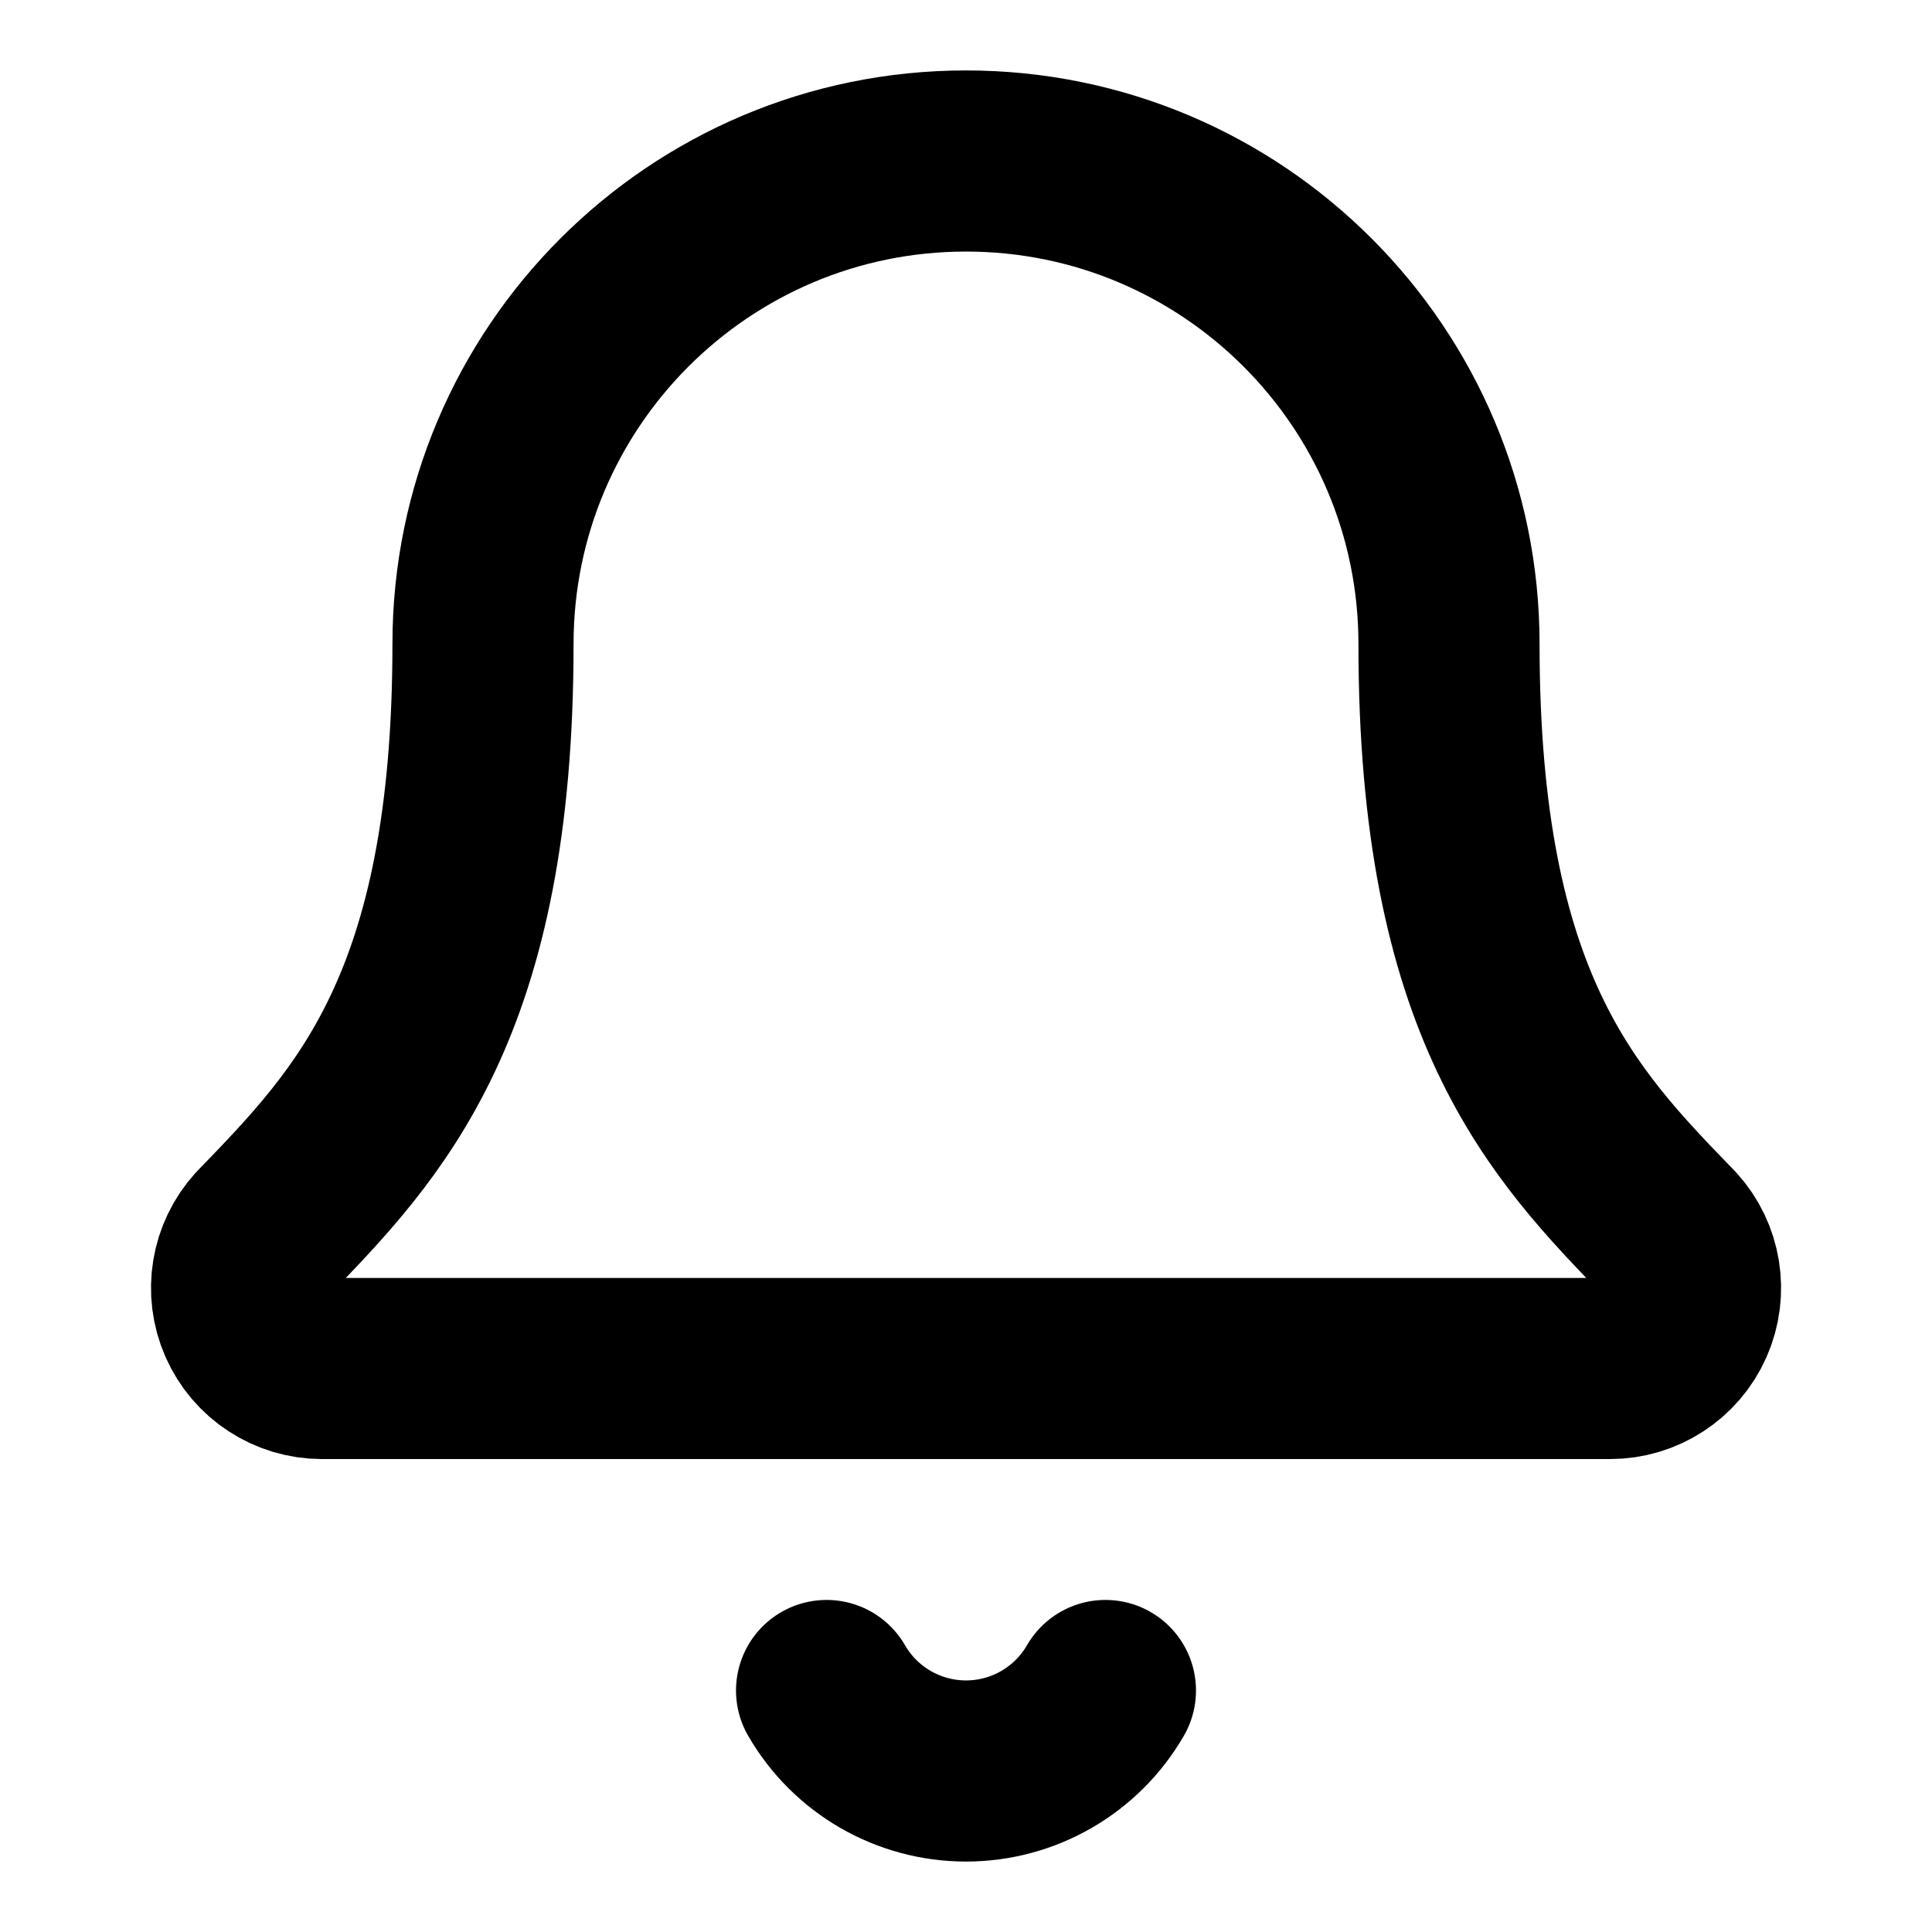
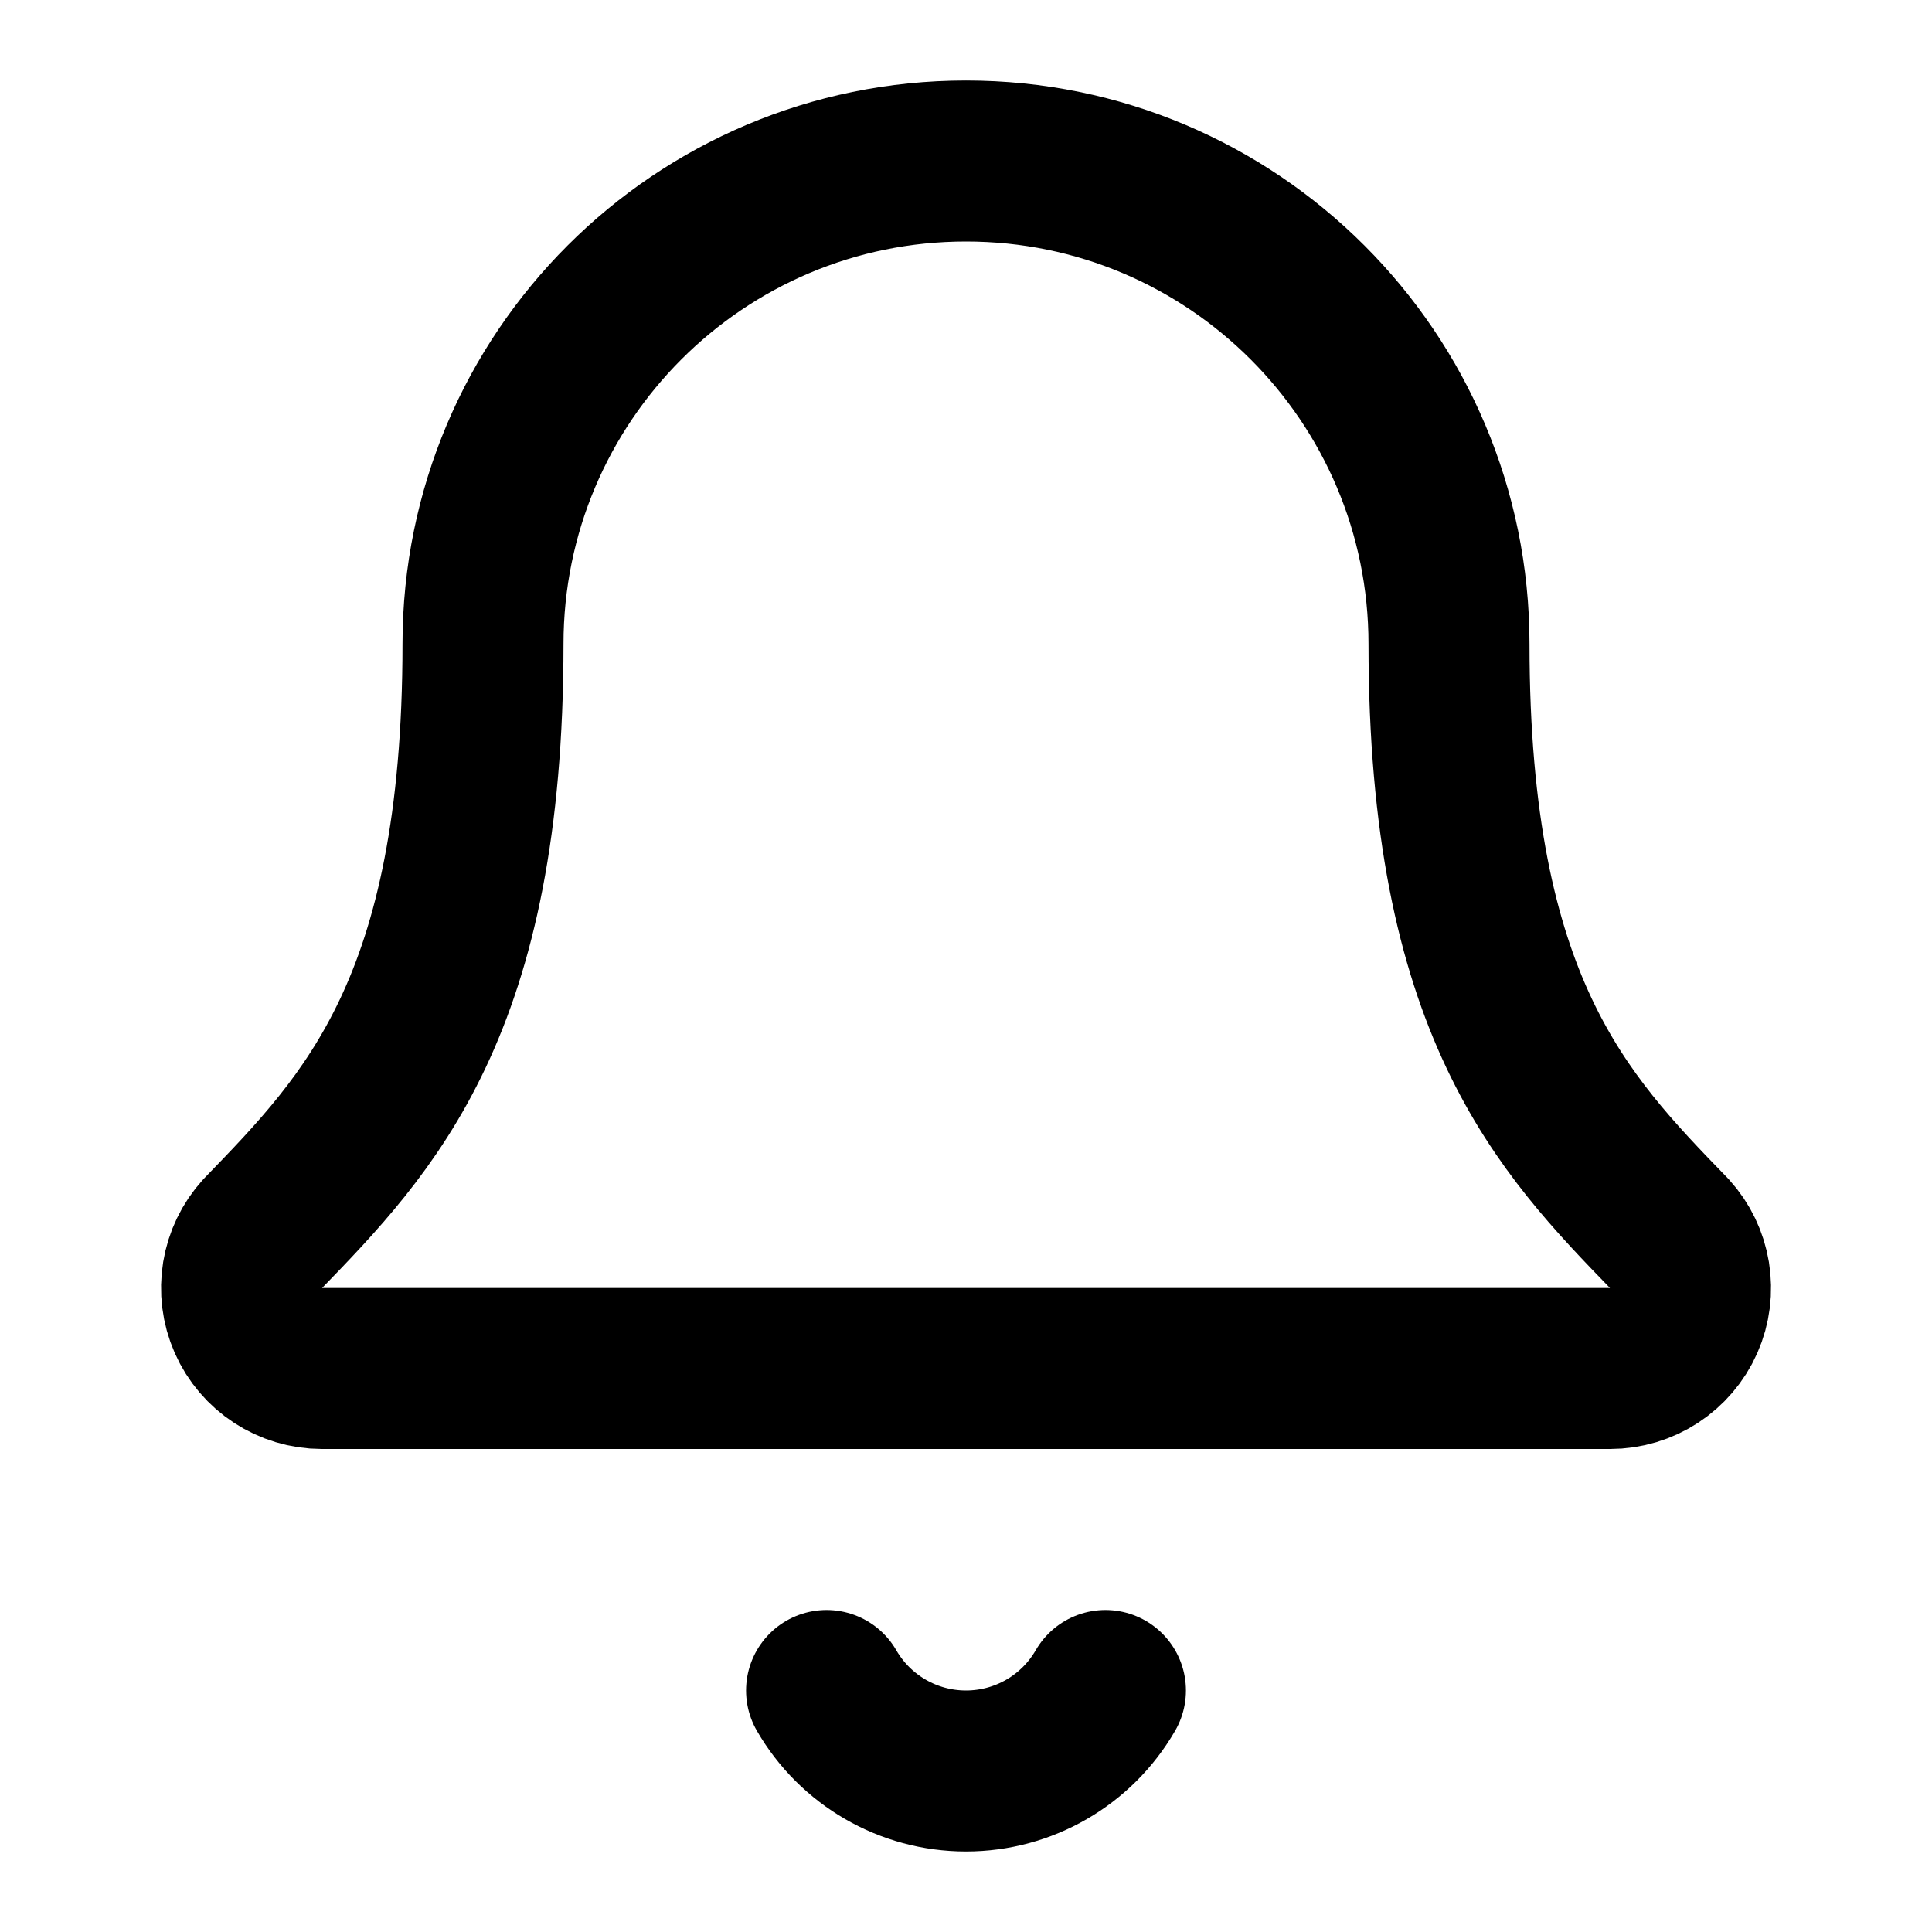
- <svg xmlns="http://www.w3.org/2000/svg" width="24" height="24" viewBox="0 0 24 24" fill="none" stroke="currentColor" stroke-width="2.25" stroke-linecap="round" stroke-linejoin="round">
+ <svg xmlns="http://www.w3.org/2000/svg" width="24" height="24" viewBox="0 0 24 24" fill="none" stroke="currentColor" stroke-width="2" stroke-linecap="round" stroke-linejoin="round">
  <path d="M10.268 21a2 2 0 0 0 3.464 0" />
  <path d="M3.262 15.326A1 1 0 0 0 4 17h16a1 1 0 0 0 .74-1.673C19.41 13.956 18 12.499 18 8A6 6 0 0 0 6 8c0 4.499-1.411 5.956-2.738 7.326" />
</svg>
